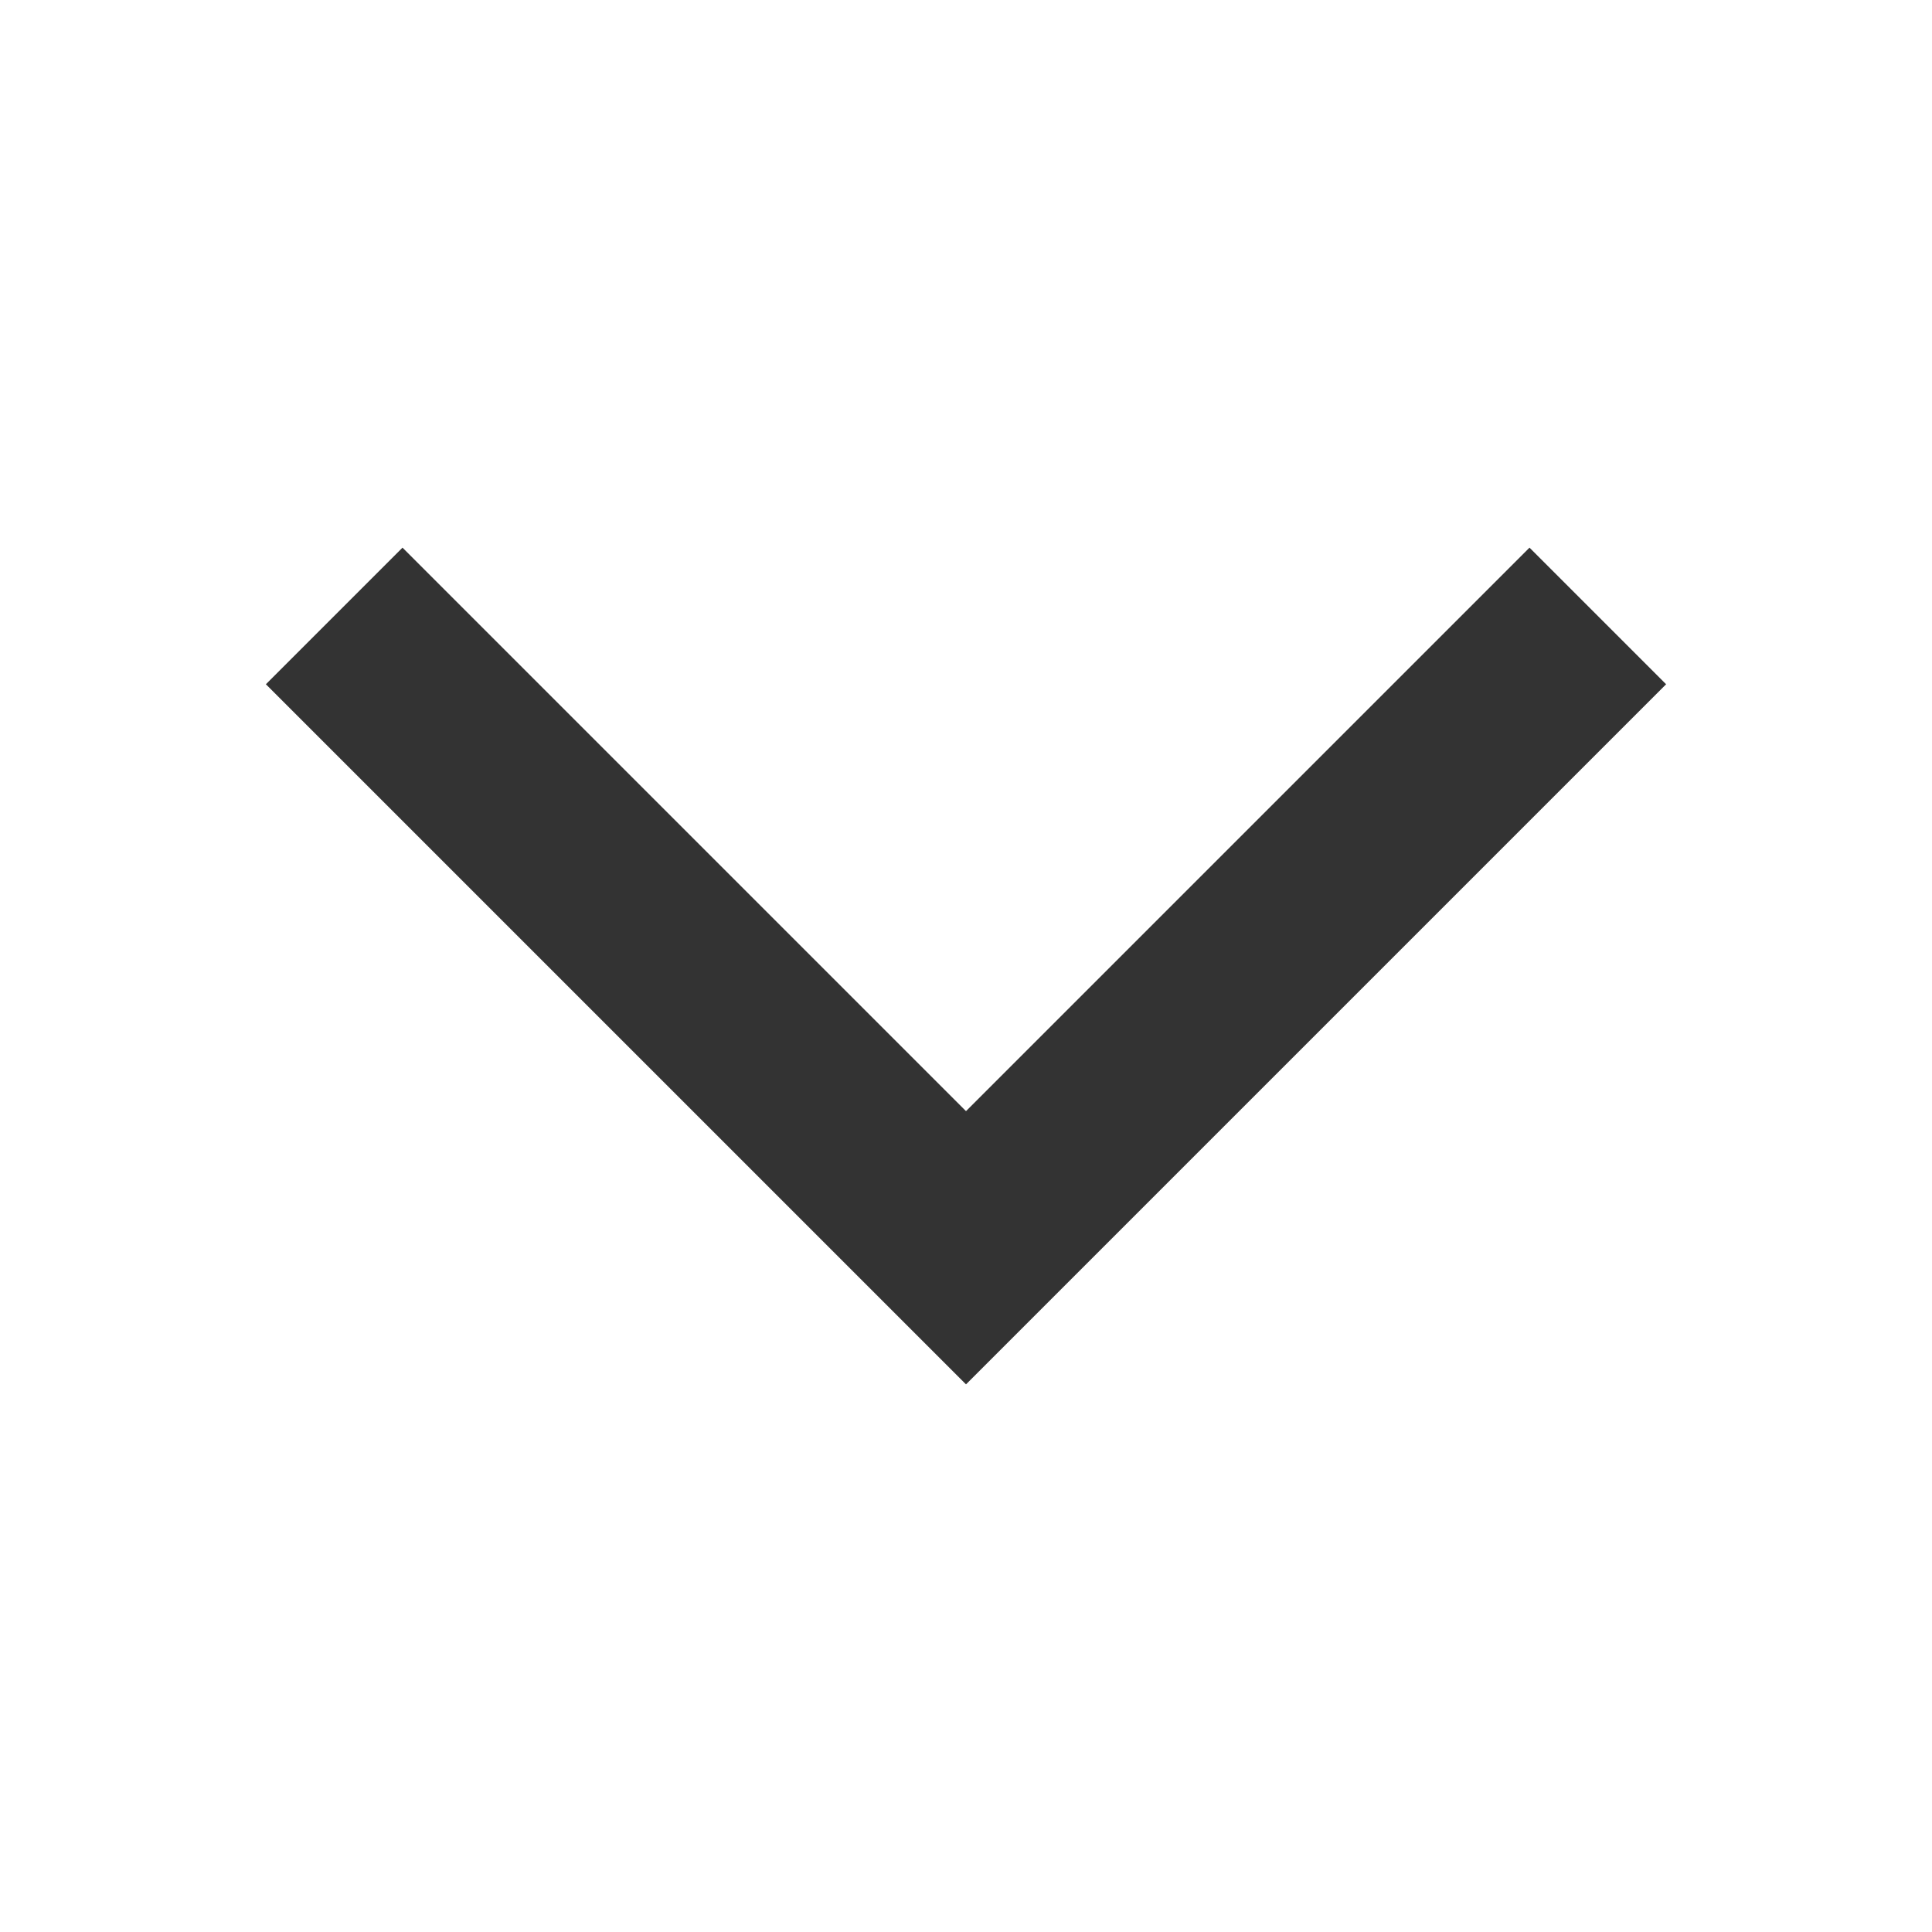
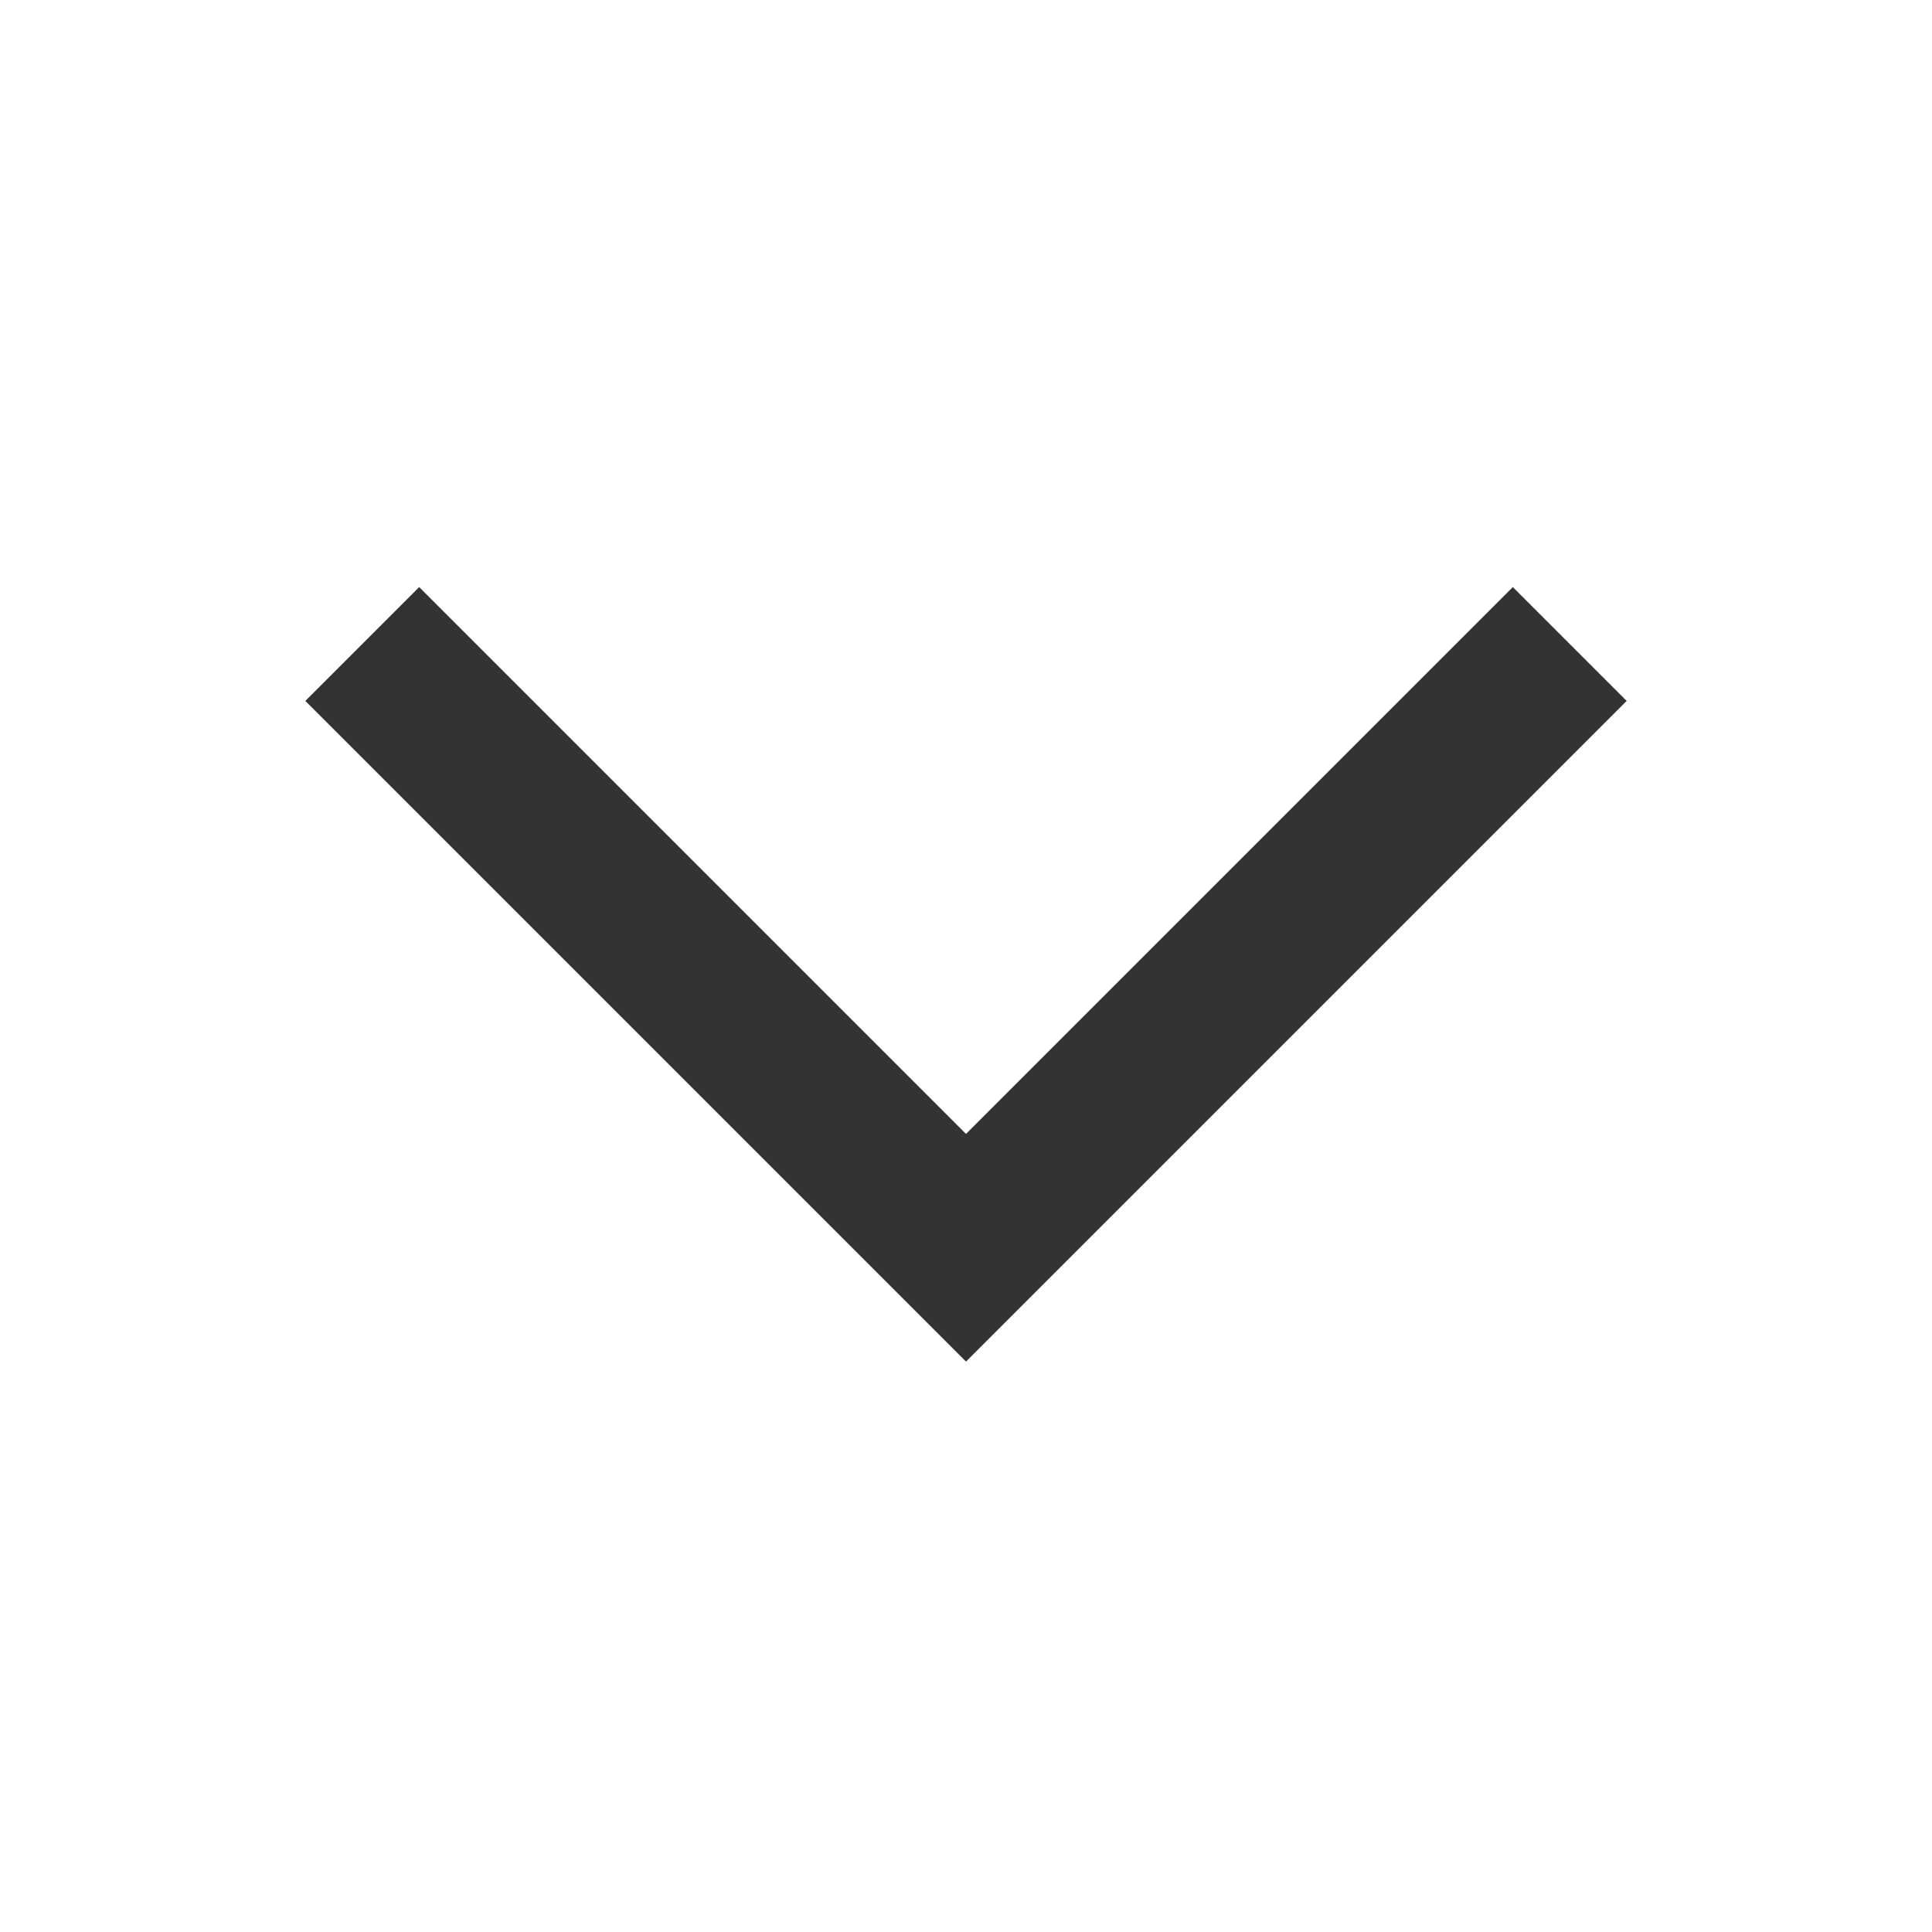
<svg xmlns="http://www.w3.org/2000/svg" width="24" height="24" viewBox="0 0 24 24" fill="none">
-   <path d="M5 8.5L12 15.5L19 8.5" stroke="#333333" stroke-width="2.4" stroke-linecap="square" />
+   <path d="M4.5 8L12 15.5L19.5 8" stroke="#333333" stroke-width="2" stroke-linecap="butt" stroke-linejoin="miter" />
</svg>
